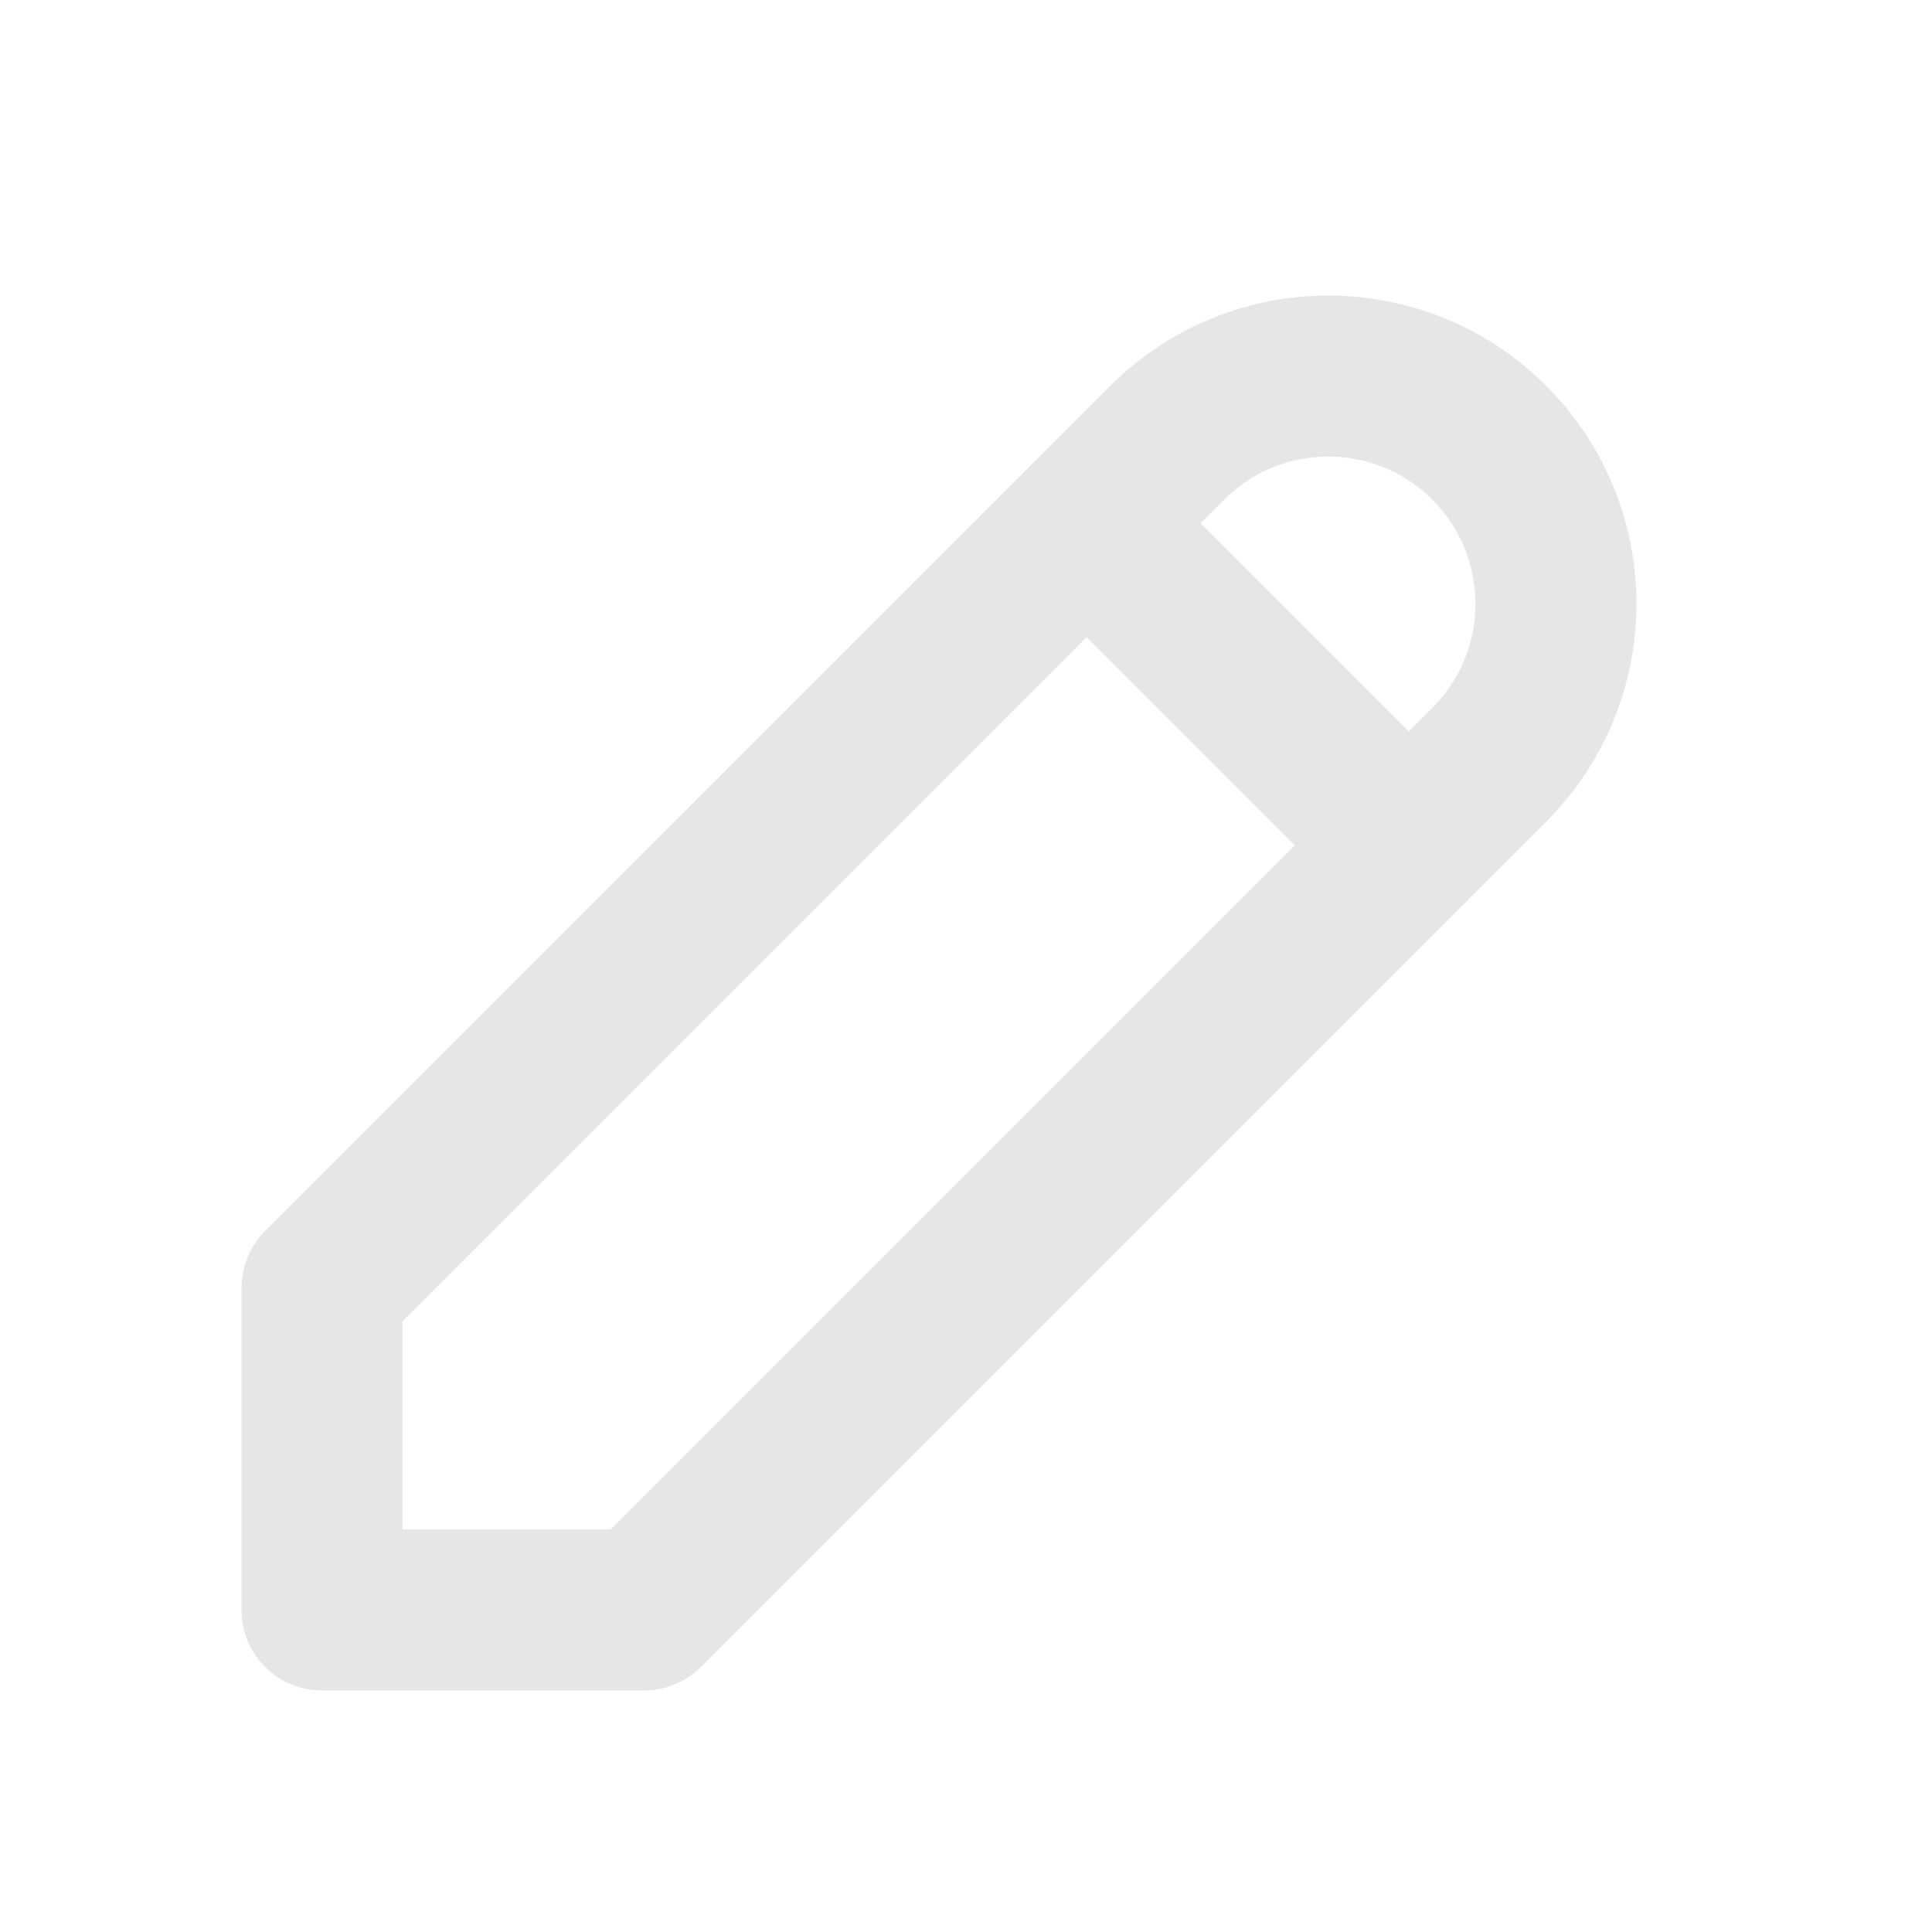
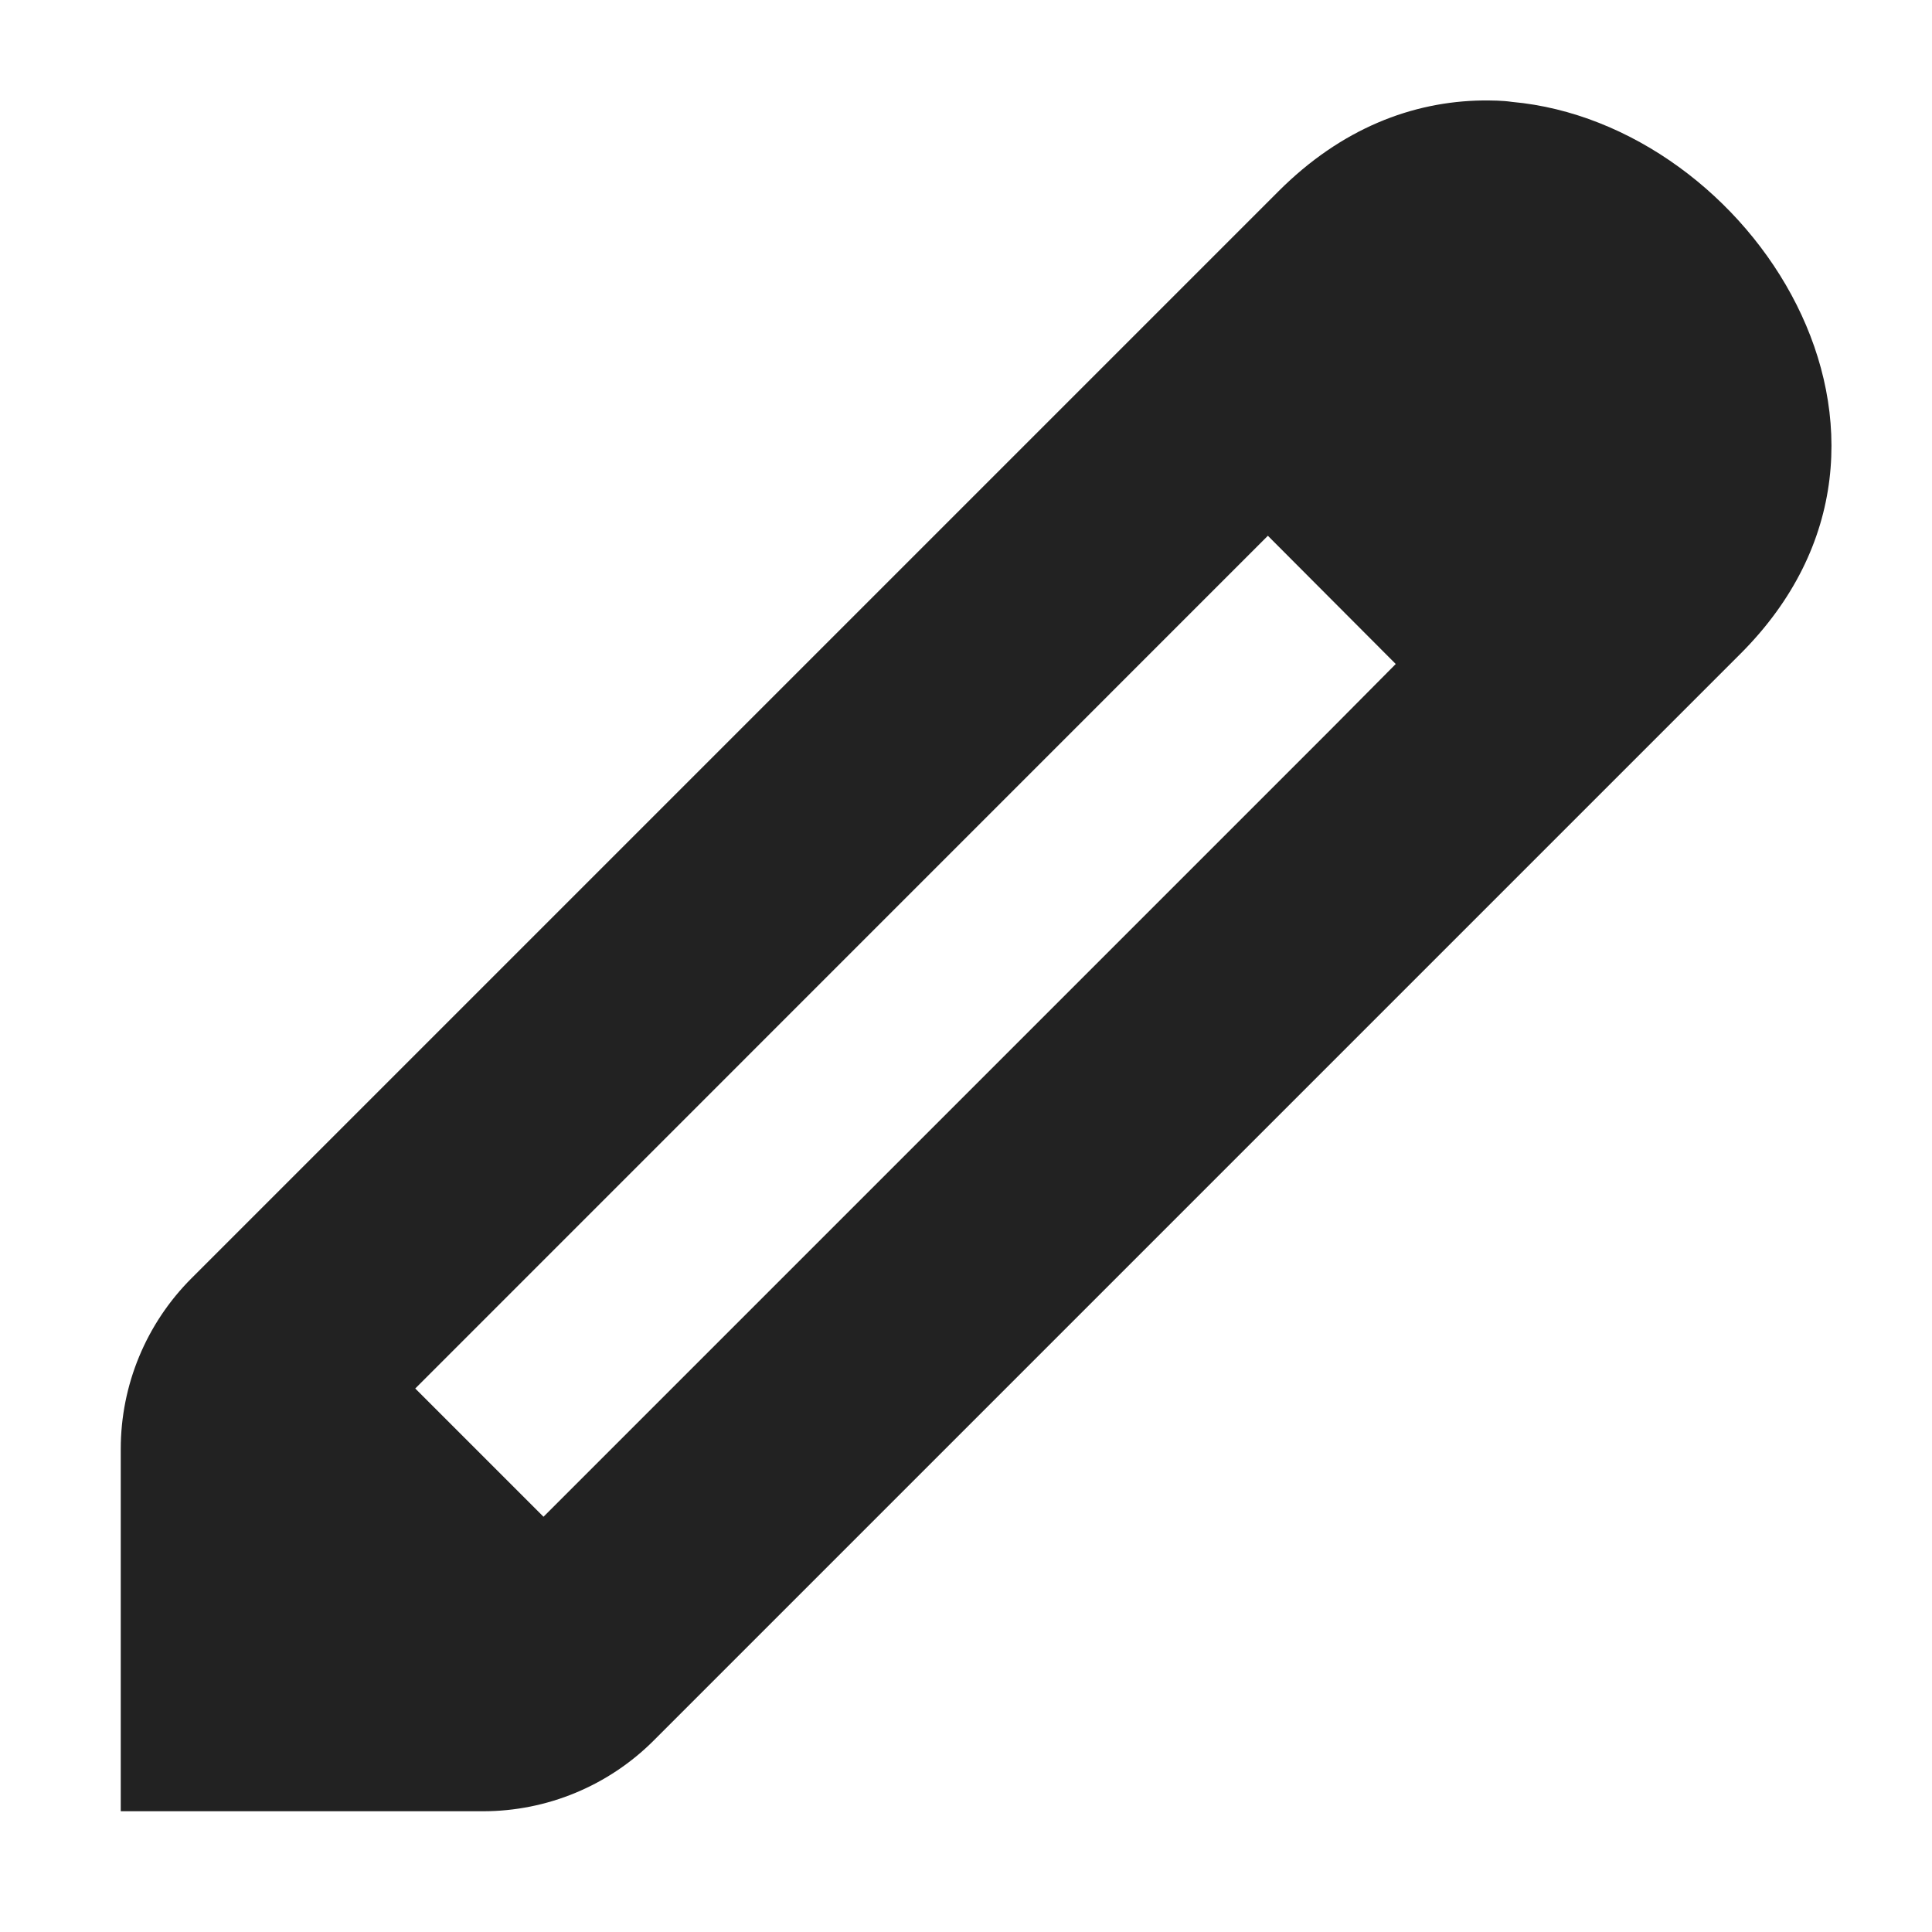
- <svg xmlns="http://www.w3.org/2000/svg" width="24" height="24" viewBox="0 0 24 24" fill="none" stroke="#e6e6e6" stroke-width="2" stroke-linecap="round" stroke-linejoin="round">
-   <path d="M4 20h4l10.5 -10.5a2.828 2.828 0 1 0 -4 -4l-10.5 10.5v4" />
-   <path d="M13.5 6.5l4 4" />
+ <svg xmlns="http://www.w3.org/2000/svg" height="16px" viewBox="0 0 16 16" width="16px">
+   <path d="m 12.277 0.832 c -0.578 0.008 -1.168 0.23 -1.691 0.754 l -9 9 c -0.375 0.375 -0.586 0.883 -0.586 1.414 v 3 h 3 c 0.531 0 1.039 -0.211 1.414 -0.586 l 9 -9 c 1.789 -1.789 0.082 -4.391 -1.891 -4.57 c -0.082 -0.012 -0.164 -0.012 -0.246 -0.012 z m -1.777 3.605 l 1.059 1.062 l -0.527 0.531 l -6.531 6.531 l -1.062 -1.062 z m 0 0" fill="#222222" />
</svg>
